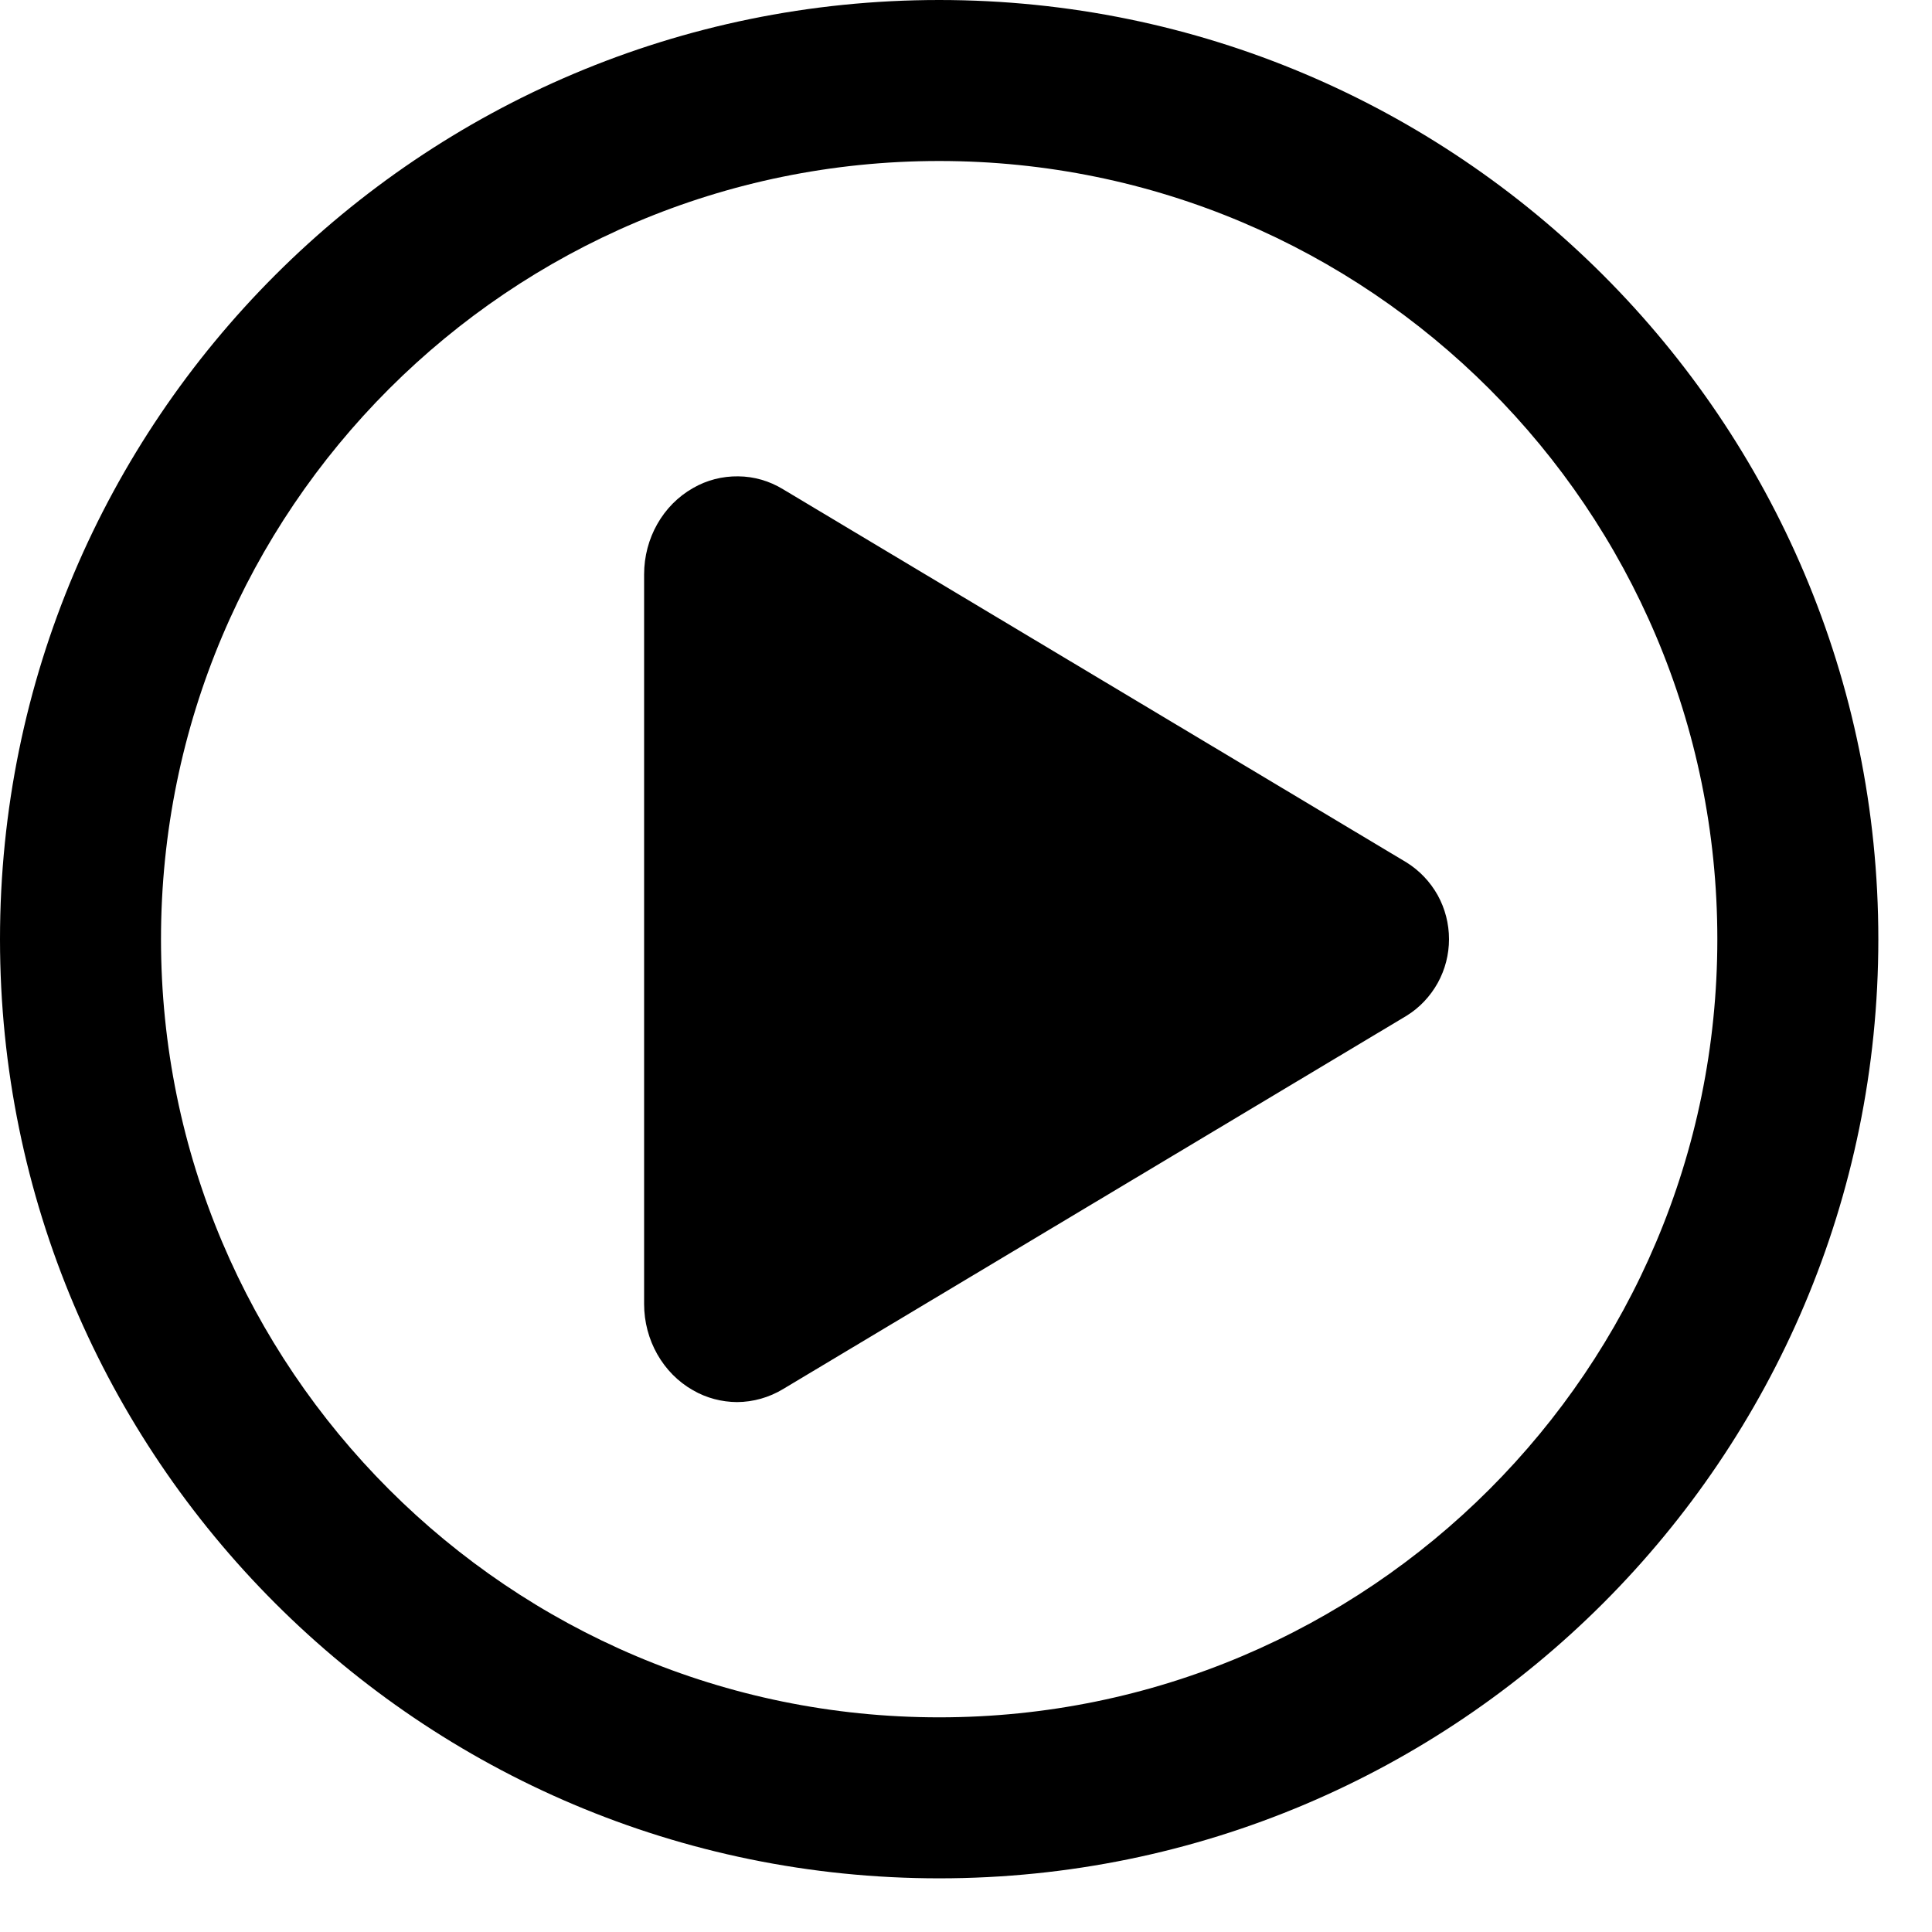
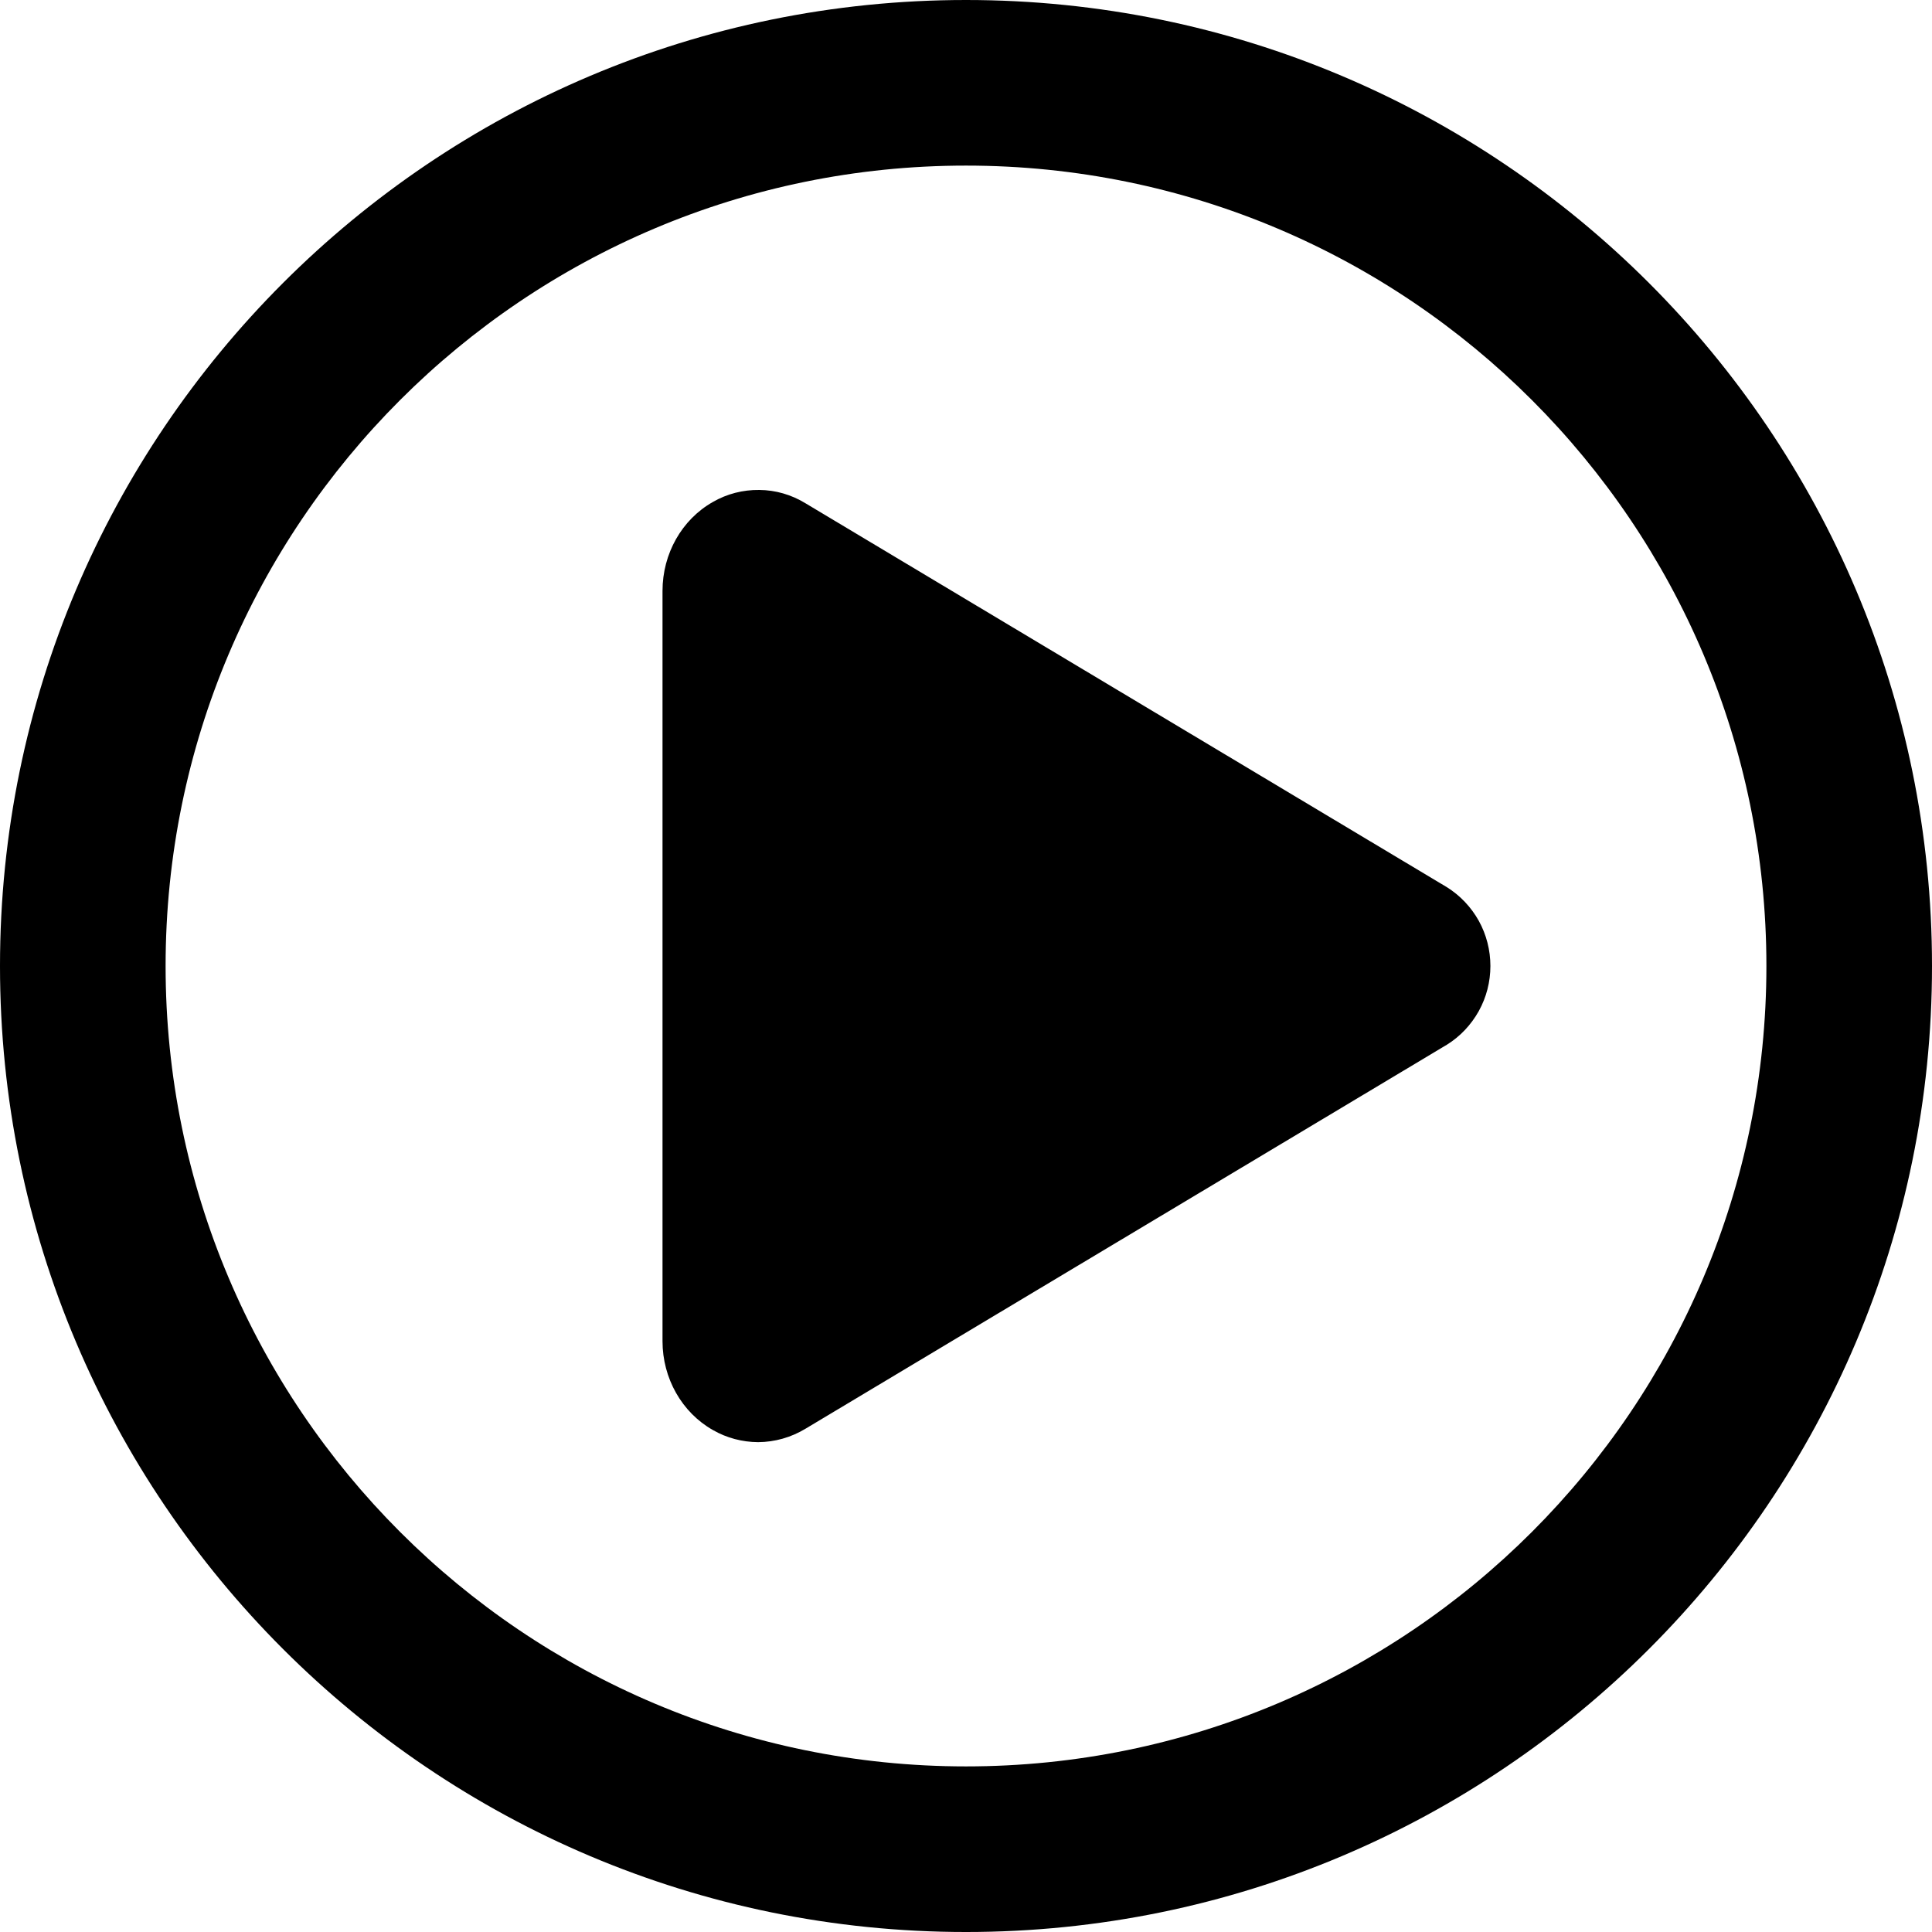
- <svg xmlns="http://www.w3.org/2000/svg" width="100%" height="100%" viewBox="0 0 18 18" version="1.1" xml:space="preserve" style="fill-rule:evenodd;clip-rule:evenodd;stroke-linejoin:round;stroke-miterlimit:2;">
-   <g transform="matrix(1,0,0,1,-3.25,-3.25)">
-     <path d="M20.75,12C20.75,7.169 16.831,3.25 12,3.25C7.169,3.25 3.25,7.169 3.25,12C3.25,16.831 7.169,20.75 12,20.75C16.831,20.75 20.75,16.831 20.75,12ZM19.25,12C19.25,16.003 16.003,19.25 12,19.25C7.997,19.25 4.75,16.003 4.75,12C4.75,7.997 7.997,4.75 12,4.75C16.003,4.75 19.25,7.997 19.25,12Z" />
+ <svg xmlns="http://www.w3.org/2000/svg" width="100%" height="100%" viewBox="0 0 24 24" version="1.1" xml:space="preserve" style="fill-rule:evenodd;clip-rule:evenodd;stroke-linejoin:round;stroke-miterlimit:2;">
+   <g transform="matrix(1.37143,0,0,1.37143,-5.48571,-4.11429)">
+     <g transform="matrix(1,0,0,1,0.75,-0.25)">
+       <path d="M20.75,12C20.75,7.169 16.831,3.25 12,3.25C7.169,3.25 3.25,7.169 3.25,12C3.25,16.831 7.169,20.75 12,20.75C16.831,20.75 20.75,16.831 20.75,12ZM19.25,12C19.25,16.003 16.003,19.25 12,19.25C7.997,19.25 4.75,16.003 4.75,12C4.75,7.997 7.997,4.75 12,4.75C16.003,4.75 19.25,7.997 19.25,12Z" />
+     </g>
+     <g transform="matrix(1,0,0,1,0.75,-0.25)">
+       <path d="M10.117,16.313C9.973,16.312 9.832,16.275 9.707,16.203C9.426,16.044 9.251,15.734 9.251,15.399L9.251,8.602C9.251,8.265 9.426,7.956 9.707,7.797C9.835,7.723 9.98,7.686 10.128,7.688C10.275,7.689 10.419,7.731 10.545,7.808L16.354,11.285C16.476,11.361 16.575,11.466 16.645,11.591C16.714,11.716 16.75,11.857 16.75,12C16.75,12.143 16.714,12.283 16.645,12.408C16.575,12.533 16.476,12.639 16.354,12.714L10.545,16.192C10.416,16.27 10.268,16.312 10.117,16.313Z" style="fill-rule:nonzero;" />
+     </g>
  </g>
-   <g transform="matrix(1,0,0,1,-3.25,-3.25)">
-     <path d="M10.117,16.313C9.973,16.312 9.832,16.275 9.707,16.203C9.426,16.044 9.251,15.734 9.251,15.399L9.251,8.602C9.251,8.265 9.426,7.956 9.707,7.797C9.835,7.723 9.98,7.686 10.128,7.688C10.275,7.689 10.419,7.731 10.545,7.808L16.354,11.285C16.476,11.361 16.575,11.466 16.645,11.591C16.714,11.716 16.75,11.857 16.75,12C16.75,12.143 16.714,12.283 16.645,12.408C16.575,12.533 16.476,12.639 16.354,12.714L10.545,16.192C10.416,16.27 10.268,16.312 10.117,16.313Z" style="fill-rule:nonzero;" />
+   <g id="Artboard1" transform="matrix(0.932783,0,0,1.04917,3.41627,2.63916)">
+     <rect x="-3.662" y="-2.515" width="25.729" height="22.875" style="fill:none;" />
  </g>
</svg>
